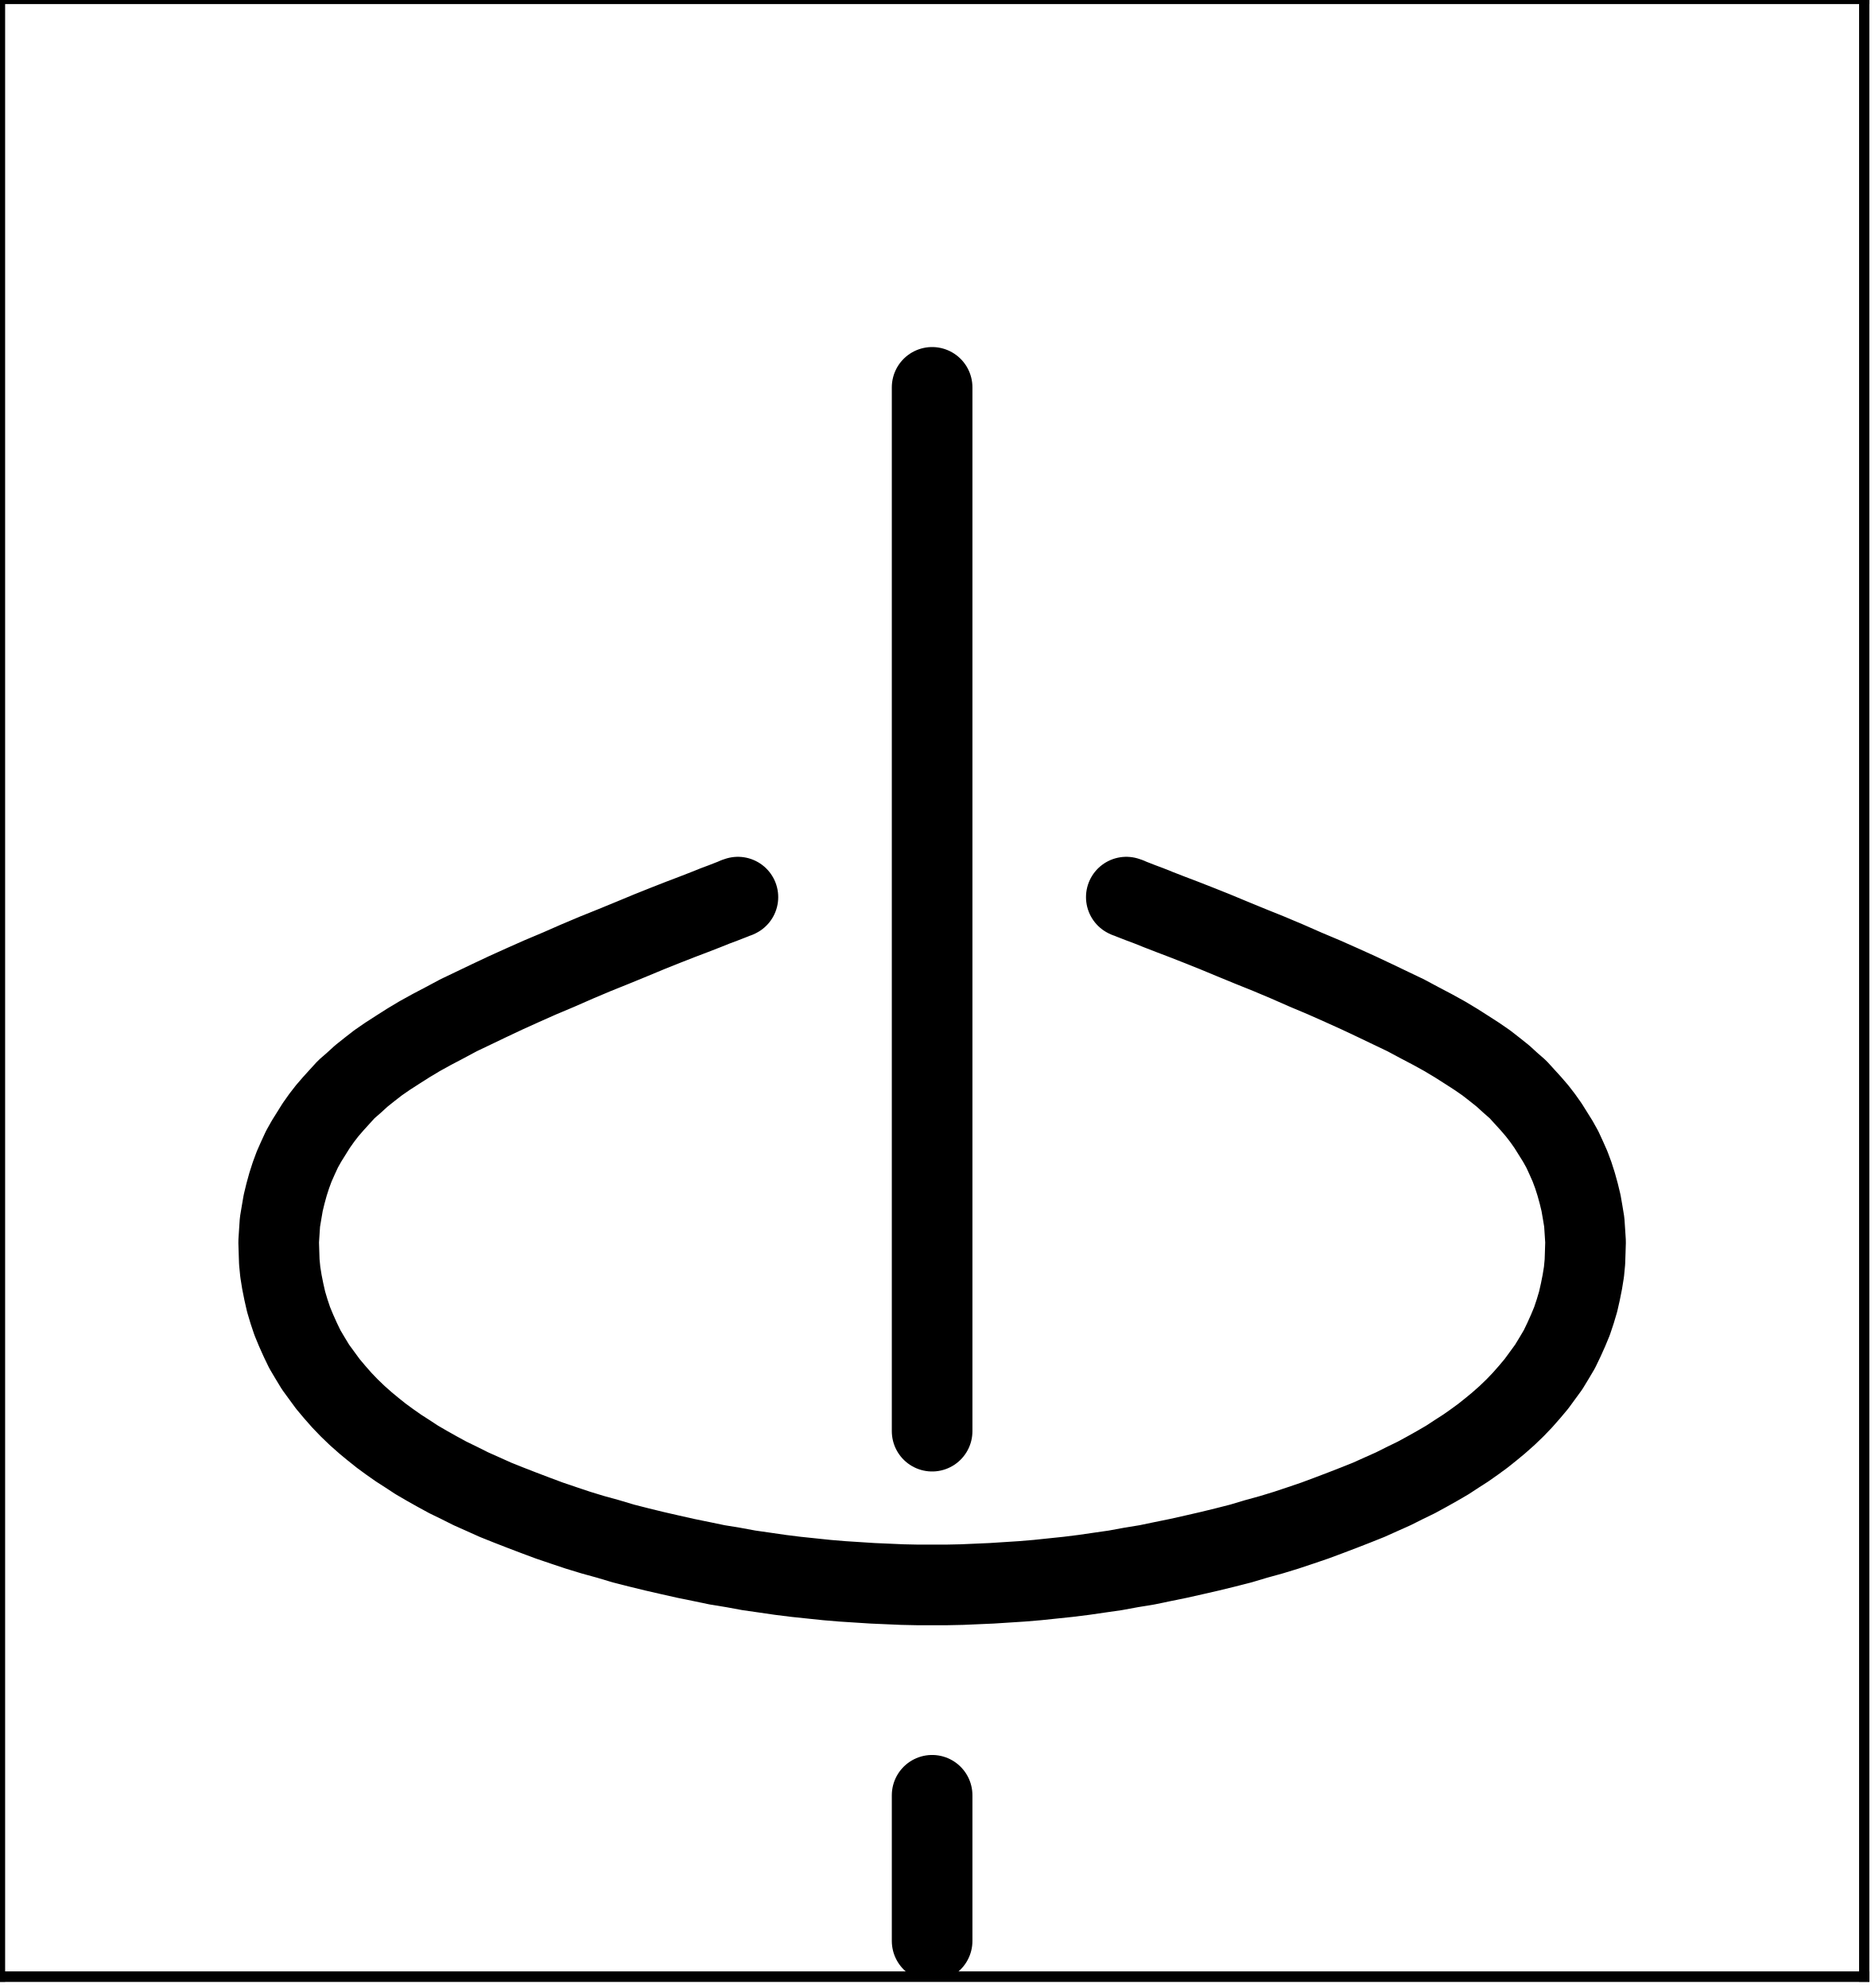
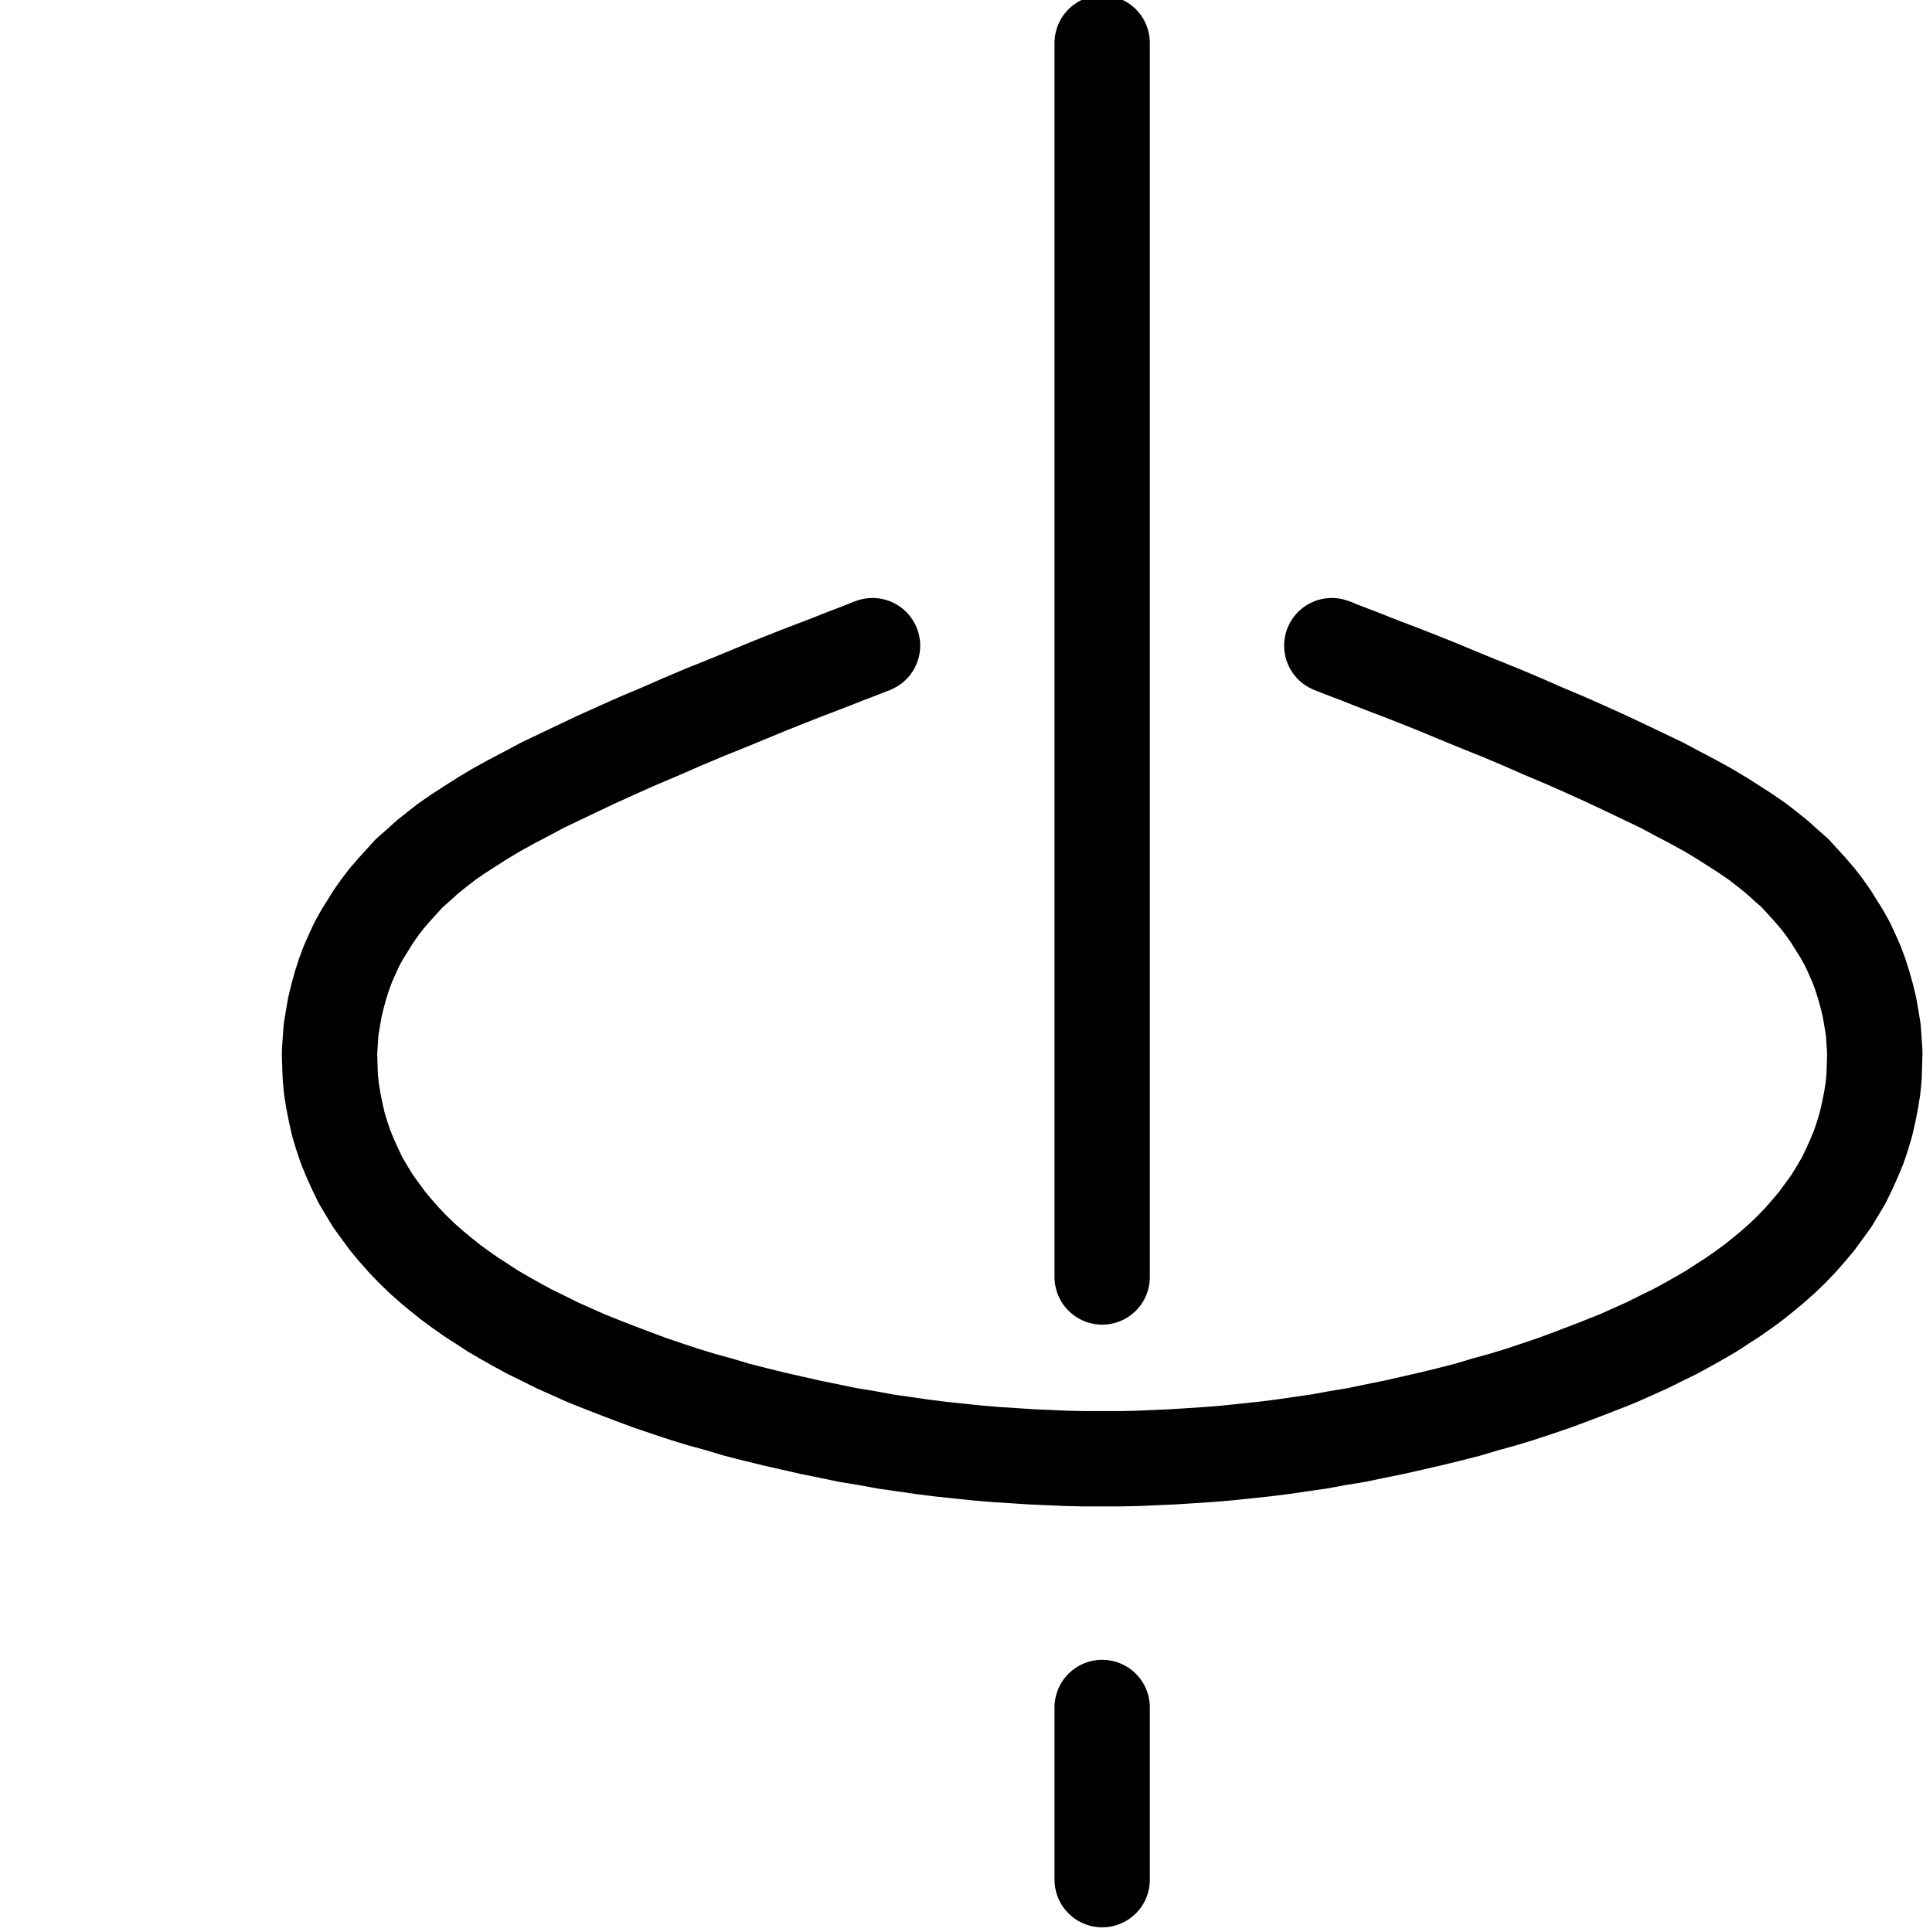
- <svg xmlns="http://www.w3.org/2000/svg" version="1.1" width="101.472" height="107.613" viewBox="0 0 101.472 107.613">
-   <path d="M50.459 77.471L50.459 20.968" style="stroke:rgb(0%,0%,0%); stroke-width: 4.364;stroke-linecap: round;stroke-linejoin: round;stroke-miterlimit: 10;fill: none;" />
-   <path d="M50.459 105.066L50.459 97.181" style="stroke:rgb(0%,0%,0%); stroke-width: 4.364;stroke-linecap: round;stroke-linejoin: round;stroke-miterlimit: 10;fill: none;" />
-   <path d="M39.946 48.562L39.911 48.58L39.841 48.597L39.684 48.667L39.456 48.755L39.141 48.878L38.72 49.035L38.194 49.246L37.564 49.491L36.828 49.771L36.022 50.087L35.146 50.437L34.217 50.823L33.236 51.226L32.237 51.628L31.239 52.049L30.24 52.487L29.241 52.908L28.295 53.328L27.367 53.748L26.473 54.169L25.632 54.572L24.826 54.957L24.073 55.36L23.372 55.728L22.706 56.096L22.093 56.464L21.515 56.832L20.972 57.182L20.464 57.533L19.991 57.901L19.553 58.251L19.15 58.619L18.747 58.97L18.396 59.355L18.046 59.74L17.713 60.126L17.415 60.511L17.117 60.932L16.855 61.352L16.592 61.773L16.346 62.211L16.136 62.666L15.926 63.139L15.751 63.612L15.593 64.103L15.453 64.611L15.33 65.119L15.243 65.627L15.155 66.153L15.12 66.679L15.085 67.222L15.102 67.765L15.12 68.308L15.173 68.851L15.26 69.394L15.365 69.92L15.488 70.463L15.645 70.989L15.821 71.514L16.031 72.022L16.259 72.53L16.504 73.038L16.784 73.511L17.082 74.002L17.415 74.458L17.748 74.913L18.116 75.351L18.501 75.789L18.904 76.209L19.342 76.63L19.798 77.033L20.201 77.366L20.639 77.716L21.094 78.049L21.568 78.382L22.058 78.697L22.566 79.03L23.109 79.346L23.67 79.661L24.248 79.976L24.861 80.274L25.492 80.59L26.158 80.887L26.824 81.186L27.524 81.466L28.243 81.746L28.979 82.026L29.732 82.307L30.503 82.569L31.291 82.832L32.097 83.078L32.921 83.305L33.744 83.551L34.568 83.761L35.426 83.971L36.267 84.164L37.126 84.357L37.984 84.532L38.825 84.707L39.684 84.847L40.542 85.005L41.401 85.128L42.241 85.25L43.083 85.355L43.923 85.443L44.765 85.531L45.588 85.6L46.411 85.653L47.235 85.706L48.041 85.741L48.847 85.776L49.653 85.793L50.459 85.793L51.265 85.793L52.07 85.776L52.877 85.741L53.682 85.706L54.506 85.653L55.329 85.6L56.153 85.531L56.994 85.443L57.835 85.355L58.676 85.25L59.517 85.128L60.375 85.005L61.234 84.847L62.092 84.707L62.933 84.532L63.792 84.357L64.65 84.164L65.491 83.971L66.35 83.761L67.173 83.551L67.997 83.305L68.82 83.078L69.626 82.832L70.415 82.569L71.185 82.307L71.939 82.026L72.675 81.746L73.393 81.466L74.094 81.186L74.76 80.887L75.425 80.59L76.056 80.274L76.669 79.976L77.247 79.661L77.808 79.346L78.351 79.03L78.859 78.697L79.35 78.382L79.823 78.049L80.278 77.716L80.716 77.366L81.119 77.033L81.575 76.63L82.013 76.209L82.416 75.789L82.801 75.351L83.169 74.913L83.502 74.458L83.835 74.002L84.133 73.511L84.413 73.038L84.658 72.53L84.886 72.022L85.097 71.514L85.272 70.989L85.429 70.463L85.552 69.92L85.657 69.394L85.745 68.851L85.797 68.308L85.815 67.765L85.832 67.222L85.797 66.679L85.762 66.153L85.675 65.627L85.587 65.119L85.464 64.611L85.324 64.103L85.167 63.612L84.991 63.139L84.781 62.666L84.571 62.211L84.326 61.773L84.063 61.352L83.8 60.932L83.502 60.511L83.204 60.126L82.872 59.74L82.521 59.355L82.171 58.97L81.768 58.619L81.365 58.251L80.927 57.901L80.454 57.533L79.945 57.182L79.402 56.832L78.824 56.464L78.211 56.096L77.545 55.728L76.844 55.36L76.091 54.957L75.285 54.572L74.444 54.169L73.55 53.748L72.622 53.328L71.676 52.908L70.677 52.487L69.679 52.049L68.68 51.628L67.681 51.226L66.7 50.823L65.771 50.437L64.895 50.087L64.089 49.771L63.354 49.491L62.723 49.246L62.197 49.035L61.777 48.878L61.461 48.755L61.234 48.667L61.076 48.597L61.006 48.58L60.971 48.562" style="stroke:rgb(0%,0%,0%); stroke-width: 4.364;stroke-linecap: round;stroke-linejoin: round;stroke-miterlimit: 10;fill: none;" />
-   <path d="M0 107L100.917 107" style="stroke:rgb(0%,0%,0%); stroke-width: 0.555;stroke-linecap: square;stroke-linejoin: round;stroke-miterlimit: 10;fill: none;" />
-   <path d="M0 -0.057L100.917 -0.057" style="stroke:rgb(0%,0%,0%); stroke-width: 0.555;stroke-linecap: square;stroke-linejoin: round;stroke-miterlimit: 10;fill: none;" />
-   <path d="M0 107L100.917 107" style="stroke:rgb(0%,0%,0%); stroke-width: 0.555;stroke-linecap: square;stroke-linejoin: round;stroke-miterlimit: 10;fill: none;" />
-   <path d="M0 107L0 -0.057" style="stroke:rgb(0%,0%,0%); stroke-width: 0.555;stroke-linecap: square;stroke-linejoin: round;stroke-miterlimit: 10;fill: none;" />
-   <path d="M100.917 107L100.917 -0.057" style="stroke:rgb(0%,0%,0%); stroke-width: 0.555;stroke-linecap: square;stroke-linejoin: round;stroke-miterlimit: 10;fill: none;" />
+ <svg xmlns="http://www.w3.org/2000/svg" version="1.1" width="88.014" height="88.462" viewBox="0 0 88.014 88.462">
+   <path d="M50.459 58.471L50.459 1.968" style="stroke:rgb(0%,0%,0%); stroke-width: 4.364;stroke-linecap: round;stroke-linejoin: round;stroke-miterlimit: 10;fill: none;" />
+   <path d="M50.459 86.066L50.459 78.181" style="stroke:rgb(0%,0%,0%); stroke-width: 4.364;stroke-linecap: round;stroke-linejoin: round;stroke-miterlimit: 10;fill: none;" />
+   <path d="M39.946 29.562L39.911 29.58L39.841 29.597L39.684 29.667L39.456 29.755L39.141 29.878L38.72 30.035L38.194 30.246L37.564 30.491L36.828 30.771L36.022 31.087L35.146 31.437L34.217 31.823L33.236 32.226L32.237 32.628L31.239 33.049L30.24 33.487L29.241 33.908L28.295 34.328L27.367 34.748L26.473 35.169L25.632 35.572L24.826 35.957L24.073 36.36L23.372 36.728L22.706 37.096L22.093 37.464L21.515 37.832L20.972 38.182L20.464 38.533L19.991 38.901L19.553 39.251L19.15 39.619L18.747 39.97L18.396 40.355L18.046 40.74L17.713 41.126L17.415 41.511L17.117 41.932L16.855 42.352L16.592 42.773L16.346 43.211L16.136 43.666L15.926 44.139L15.751 44.612L15.593 45.103L15.453 45.611L15.33 46.119L15.243 46.627L15.155 47.153L15.12 47.679L15.085 48.222L15.102 48.765L15.12 49.308L15.173 49.851L15.26 50.394L15.365 50.92L15.488 51.463L15.645 51.989L15.821 52.514L16.031 53.022L16.259 53.53L16.504 54.038L16.784 54.511L17.082 55.002L17.415 55.458L17.748 55.913L18.116 56.351L18.501 56.789L18.904 57.209L19.342 57.63L19.798 58.033L20.201 58.366L20.639 58.716L21.094 59.049L21.568 59.382L22.058 59.697L22.566 60.03L23.109 60.346L23.67 60.661L24.248 60.976L24.861 61.274L25.492 61.59L26.158 61.887L26.824 62.186L27.524 62.466L28.243 62.746L28.979 63.026L29.732 63.307L30.503 63.569L31.291 63.832L32.097 64.078L32.921 64.305L33.744 64.551L34.568 64.761L35.426 64.971L36.267 65.164L37.126 65.357L37.984 65.532L38.825 65.707L39.684 65.847L40.542 66.005L41.401 66.128L42.241 66.25L43.083 66.355L43.923 66.443L44.765 66.531L45.588 66.6L46.411 66.653L47.235 66.706L48.041 66.741L48.847 66.776L49.653 66.793L50.459 66.793L51.265 66.793L52.07 66.776L52.877 66.741L53.682 66.706L54.506 66.653L55.329 66.6L56.153 66.531L56.994 66.443L57.835 66.355L58.676 66.25L59.517 66.128L60.375 66.005L61.234 65.847L62.092 65.707L62.933 65.532L63.792 65.357L64.65 65.164L65.491 64.971L66.35 64.761L67.173 64.551L67.997 64.305L68.82 64.078L69.626 63.832L70.415 63.569L71.185 63.307L71.939 63.026L72.675 62.746L73.393 62.466L74.094 62.186L74.76 61.887L75.425 61.59L76.056 61.274L76.669 60.976L77.247 60.661L77.808 60.346L78.351 60.03L78.859 59.697L79.35 59.382L79.823 59.049L80.278 58.716L80.716 58.366L81.119 58.033L81.575 57.63L82.013 57.209L82.416 56.789L82.801 56.351L83.169 55.913L83.502 55.458L83.835 55.002L84.133 54.511L84.413 54.038L84.658 53.53L84.886 53.022L85.097 52.514L85.272 51.989L85.429 51.463L85.552 50.92L85.657 50.394L85.745 49.851L85.797 49.308L85.815 48.765L85.832 48.222L85.797 47.679L85.762 47.153L85.675 46.627L85.587 46.119L85.464 45.611L85.324 45.103L85.167 44.612L84.991 44.139L84.781 43.666L84.571 43.211L84.326 42.773L84.063 42.352L83.8 41.932L83.502 41.511L83.204 41.126L82.872 40.74L82.521 40.355L82.171 39.97L81.768 39.619L81.365 39.251L80.927 38.901L80.454 38.533L79.945 38.182L79.402 37.832L78.824 37.464L78.211 37.096L77.545 36.728L76.844 36.36L76.091 35.957L75.285 35.572L74.444 35.169L73.55 34.748L72.622 34.328L71.676 33.908L70.677 33.487L69.679 33.049L68.68 32.628L67.681 32.226L66.7 31.823L65.771 31.437L64.895 31.087L64.089 30.771L63.354 30.491L62.723 30.246L62.197 30.035L61.777 29.878L61.461 29.755L61.234 29.667L61.076 29.597L61.006 29.58L60.971 29.562" style="stroke:rgb(0%,0%,0%); stroke-width: 4.364;stroke-linecap: round;stroke-linejoin: round;stroke-miterlimit: 10;fill: none;" />
</svg>
